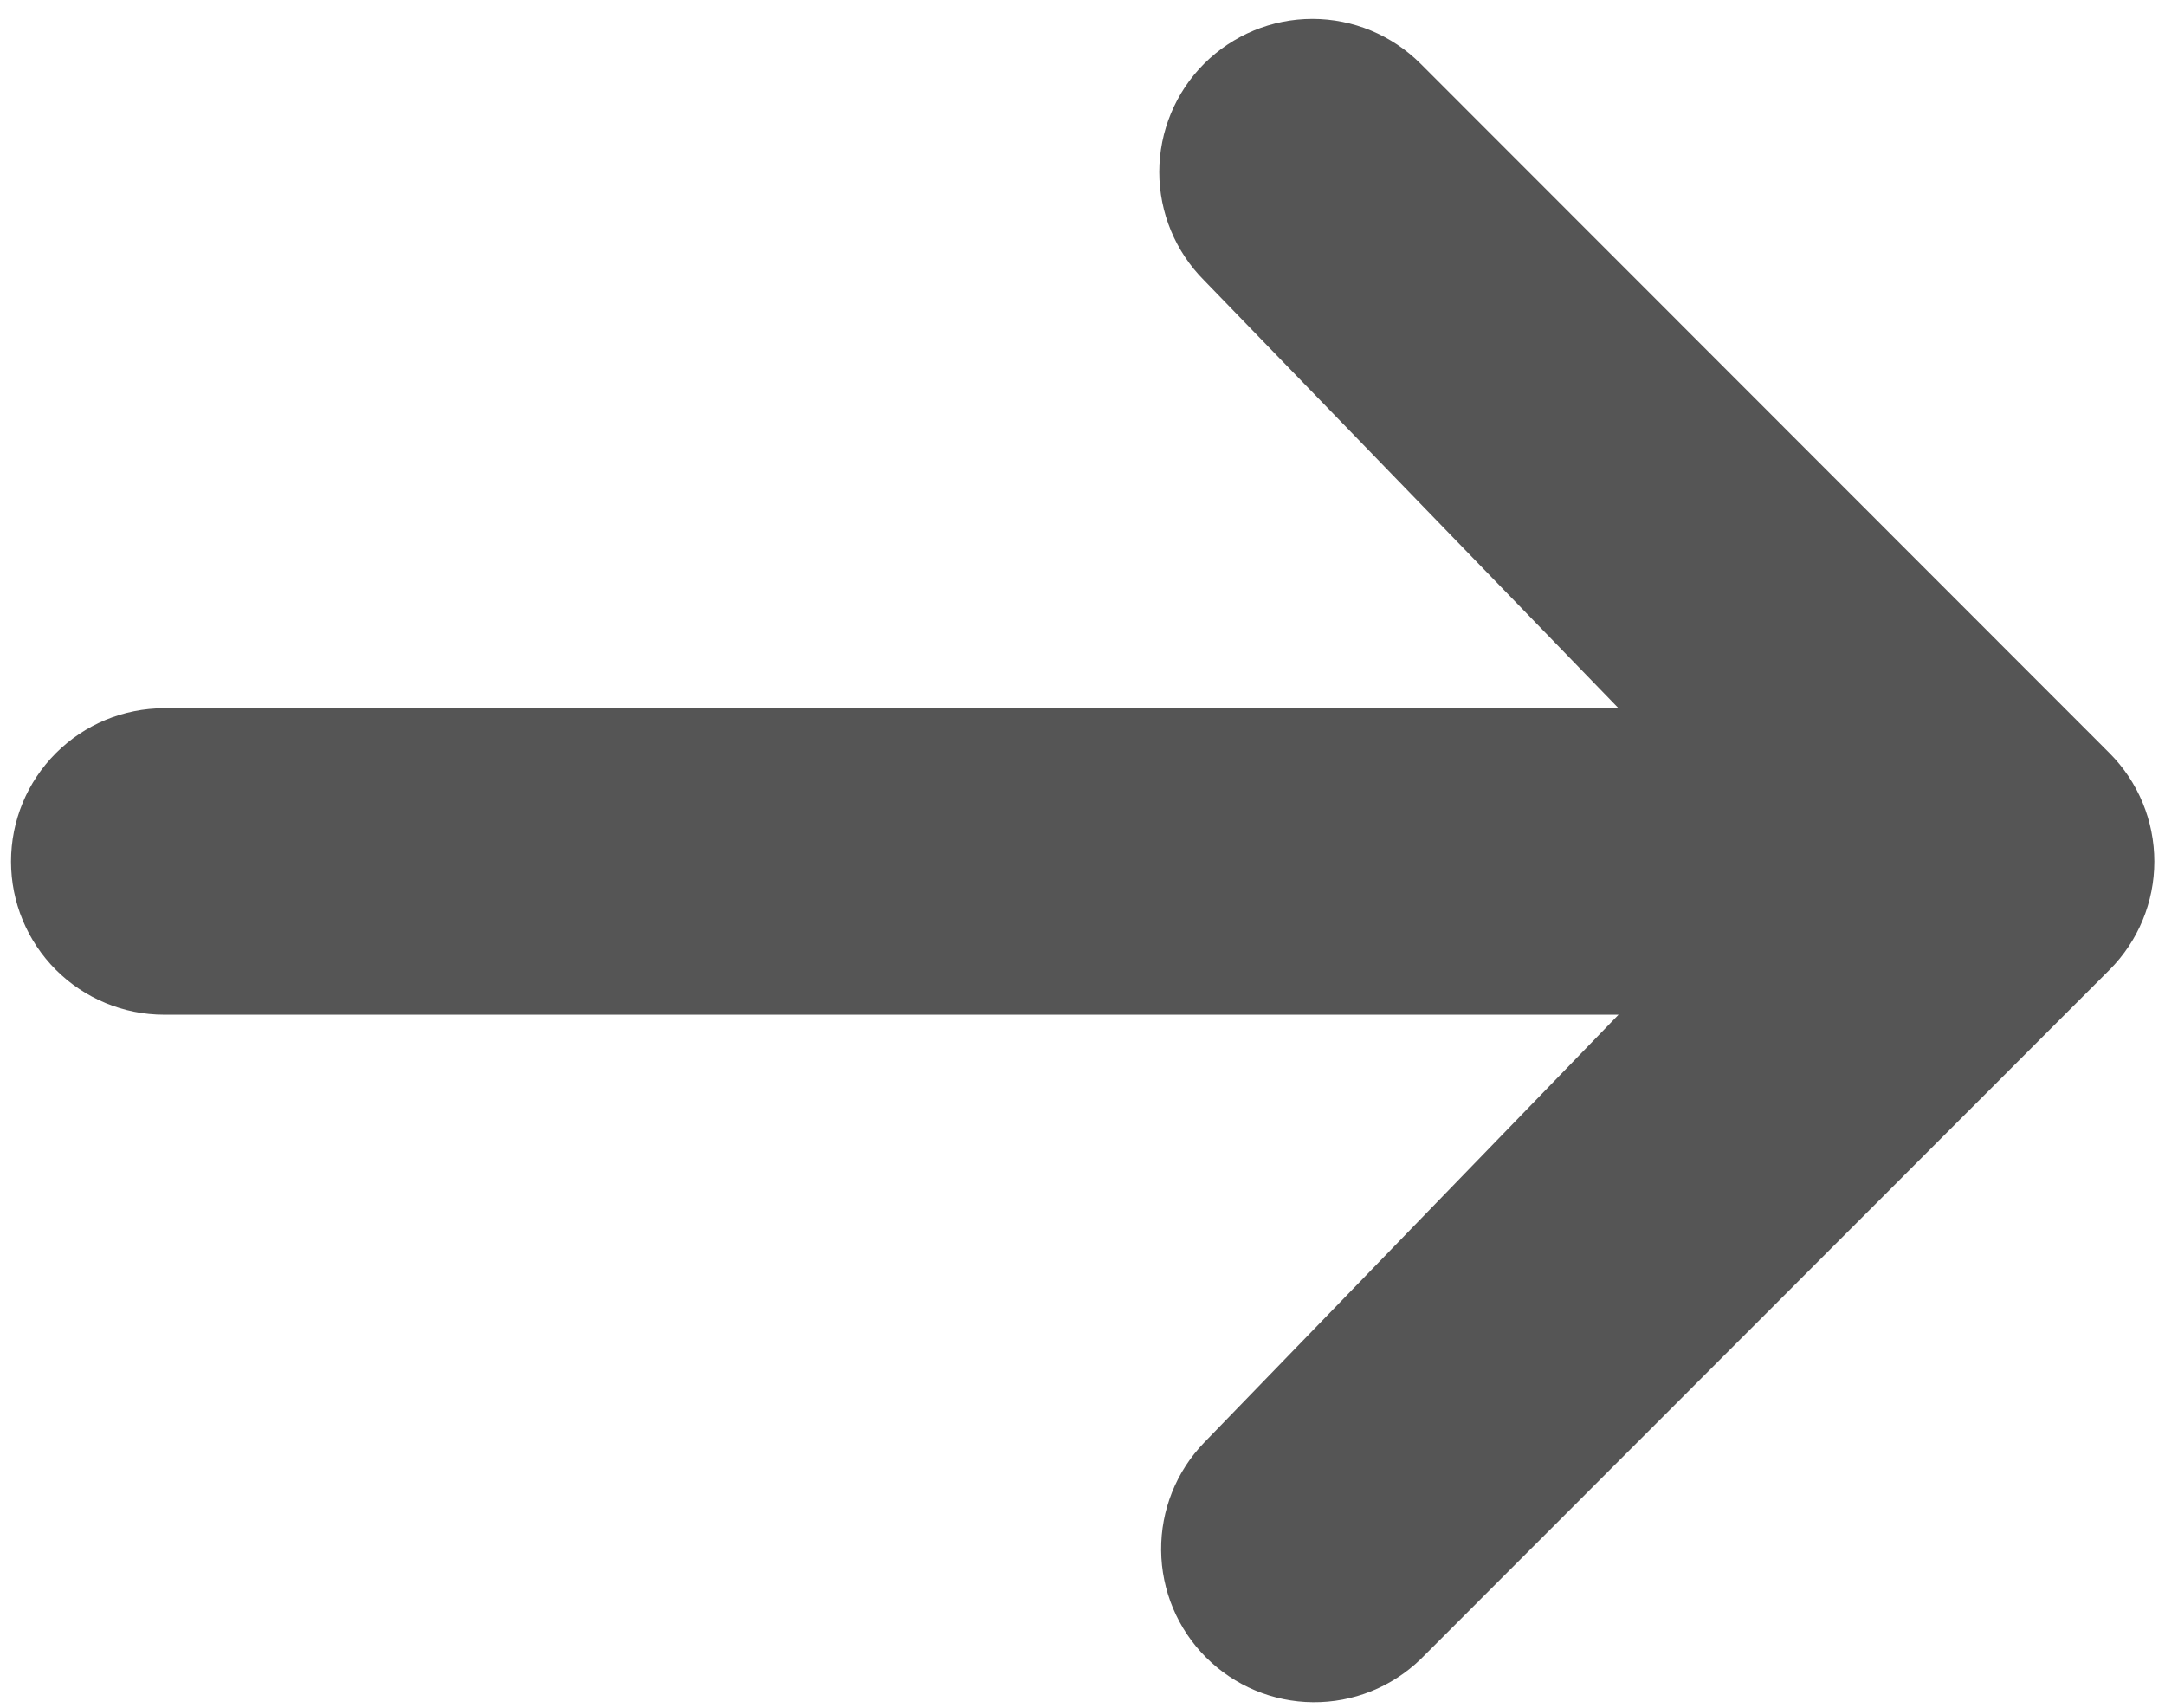
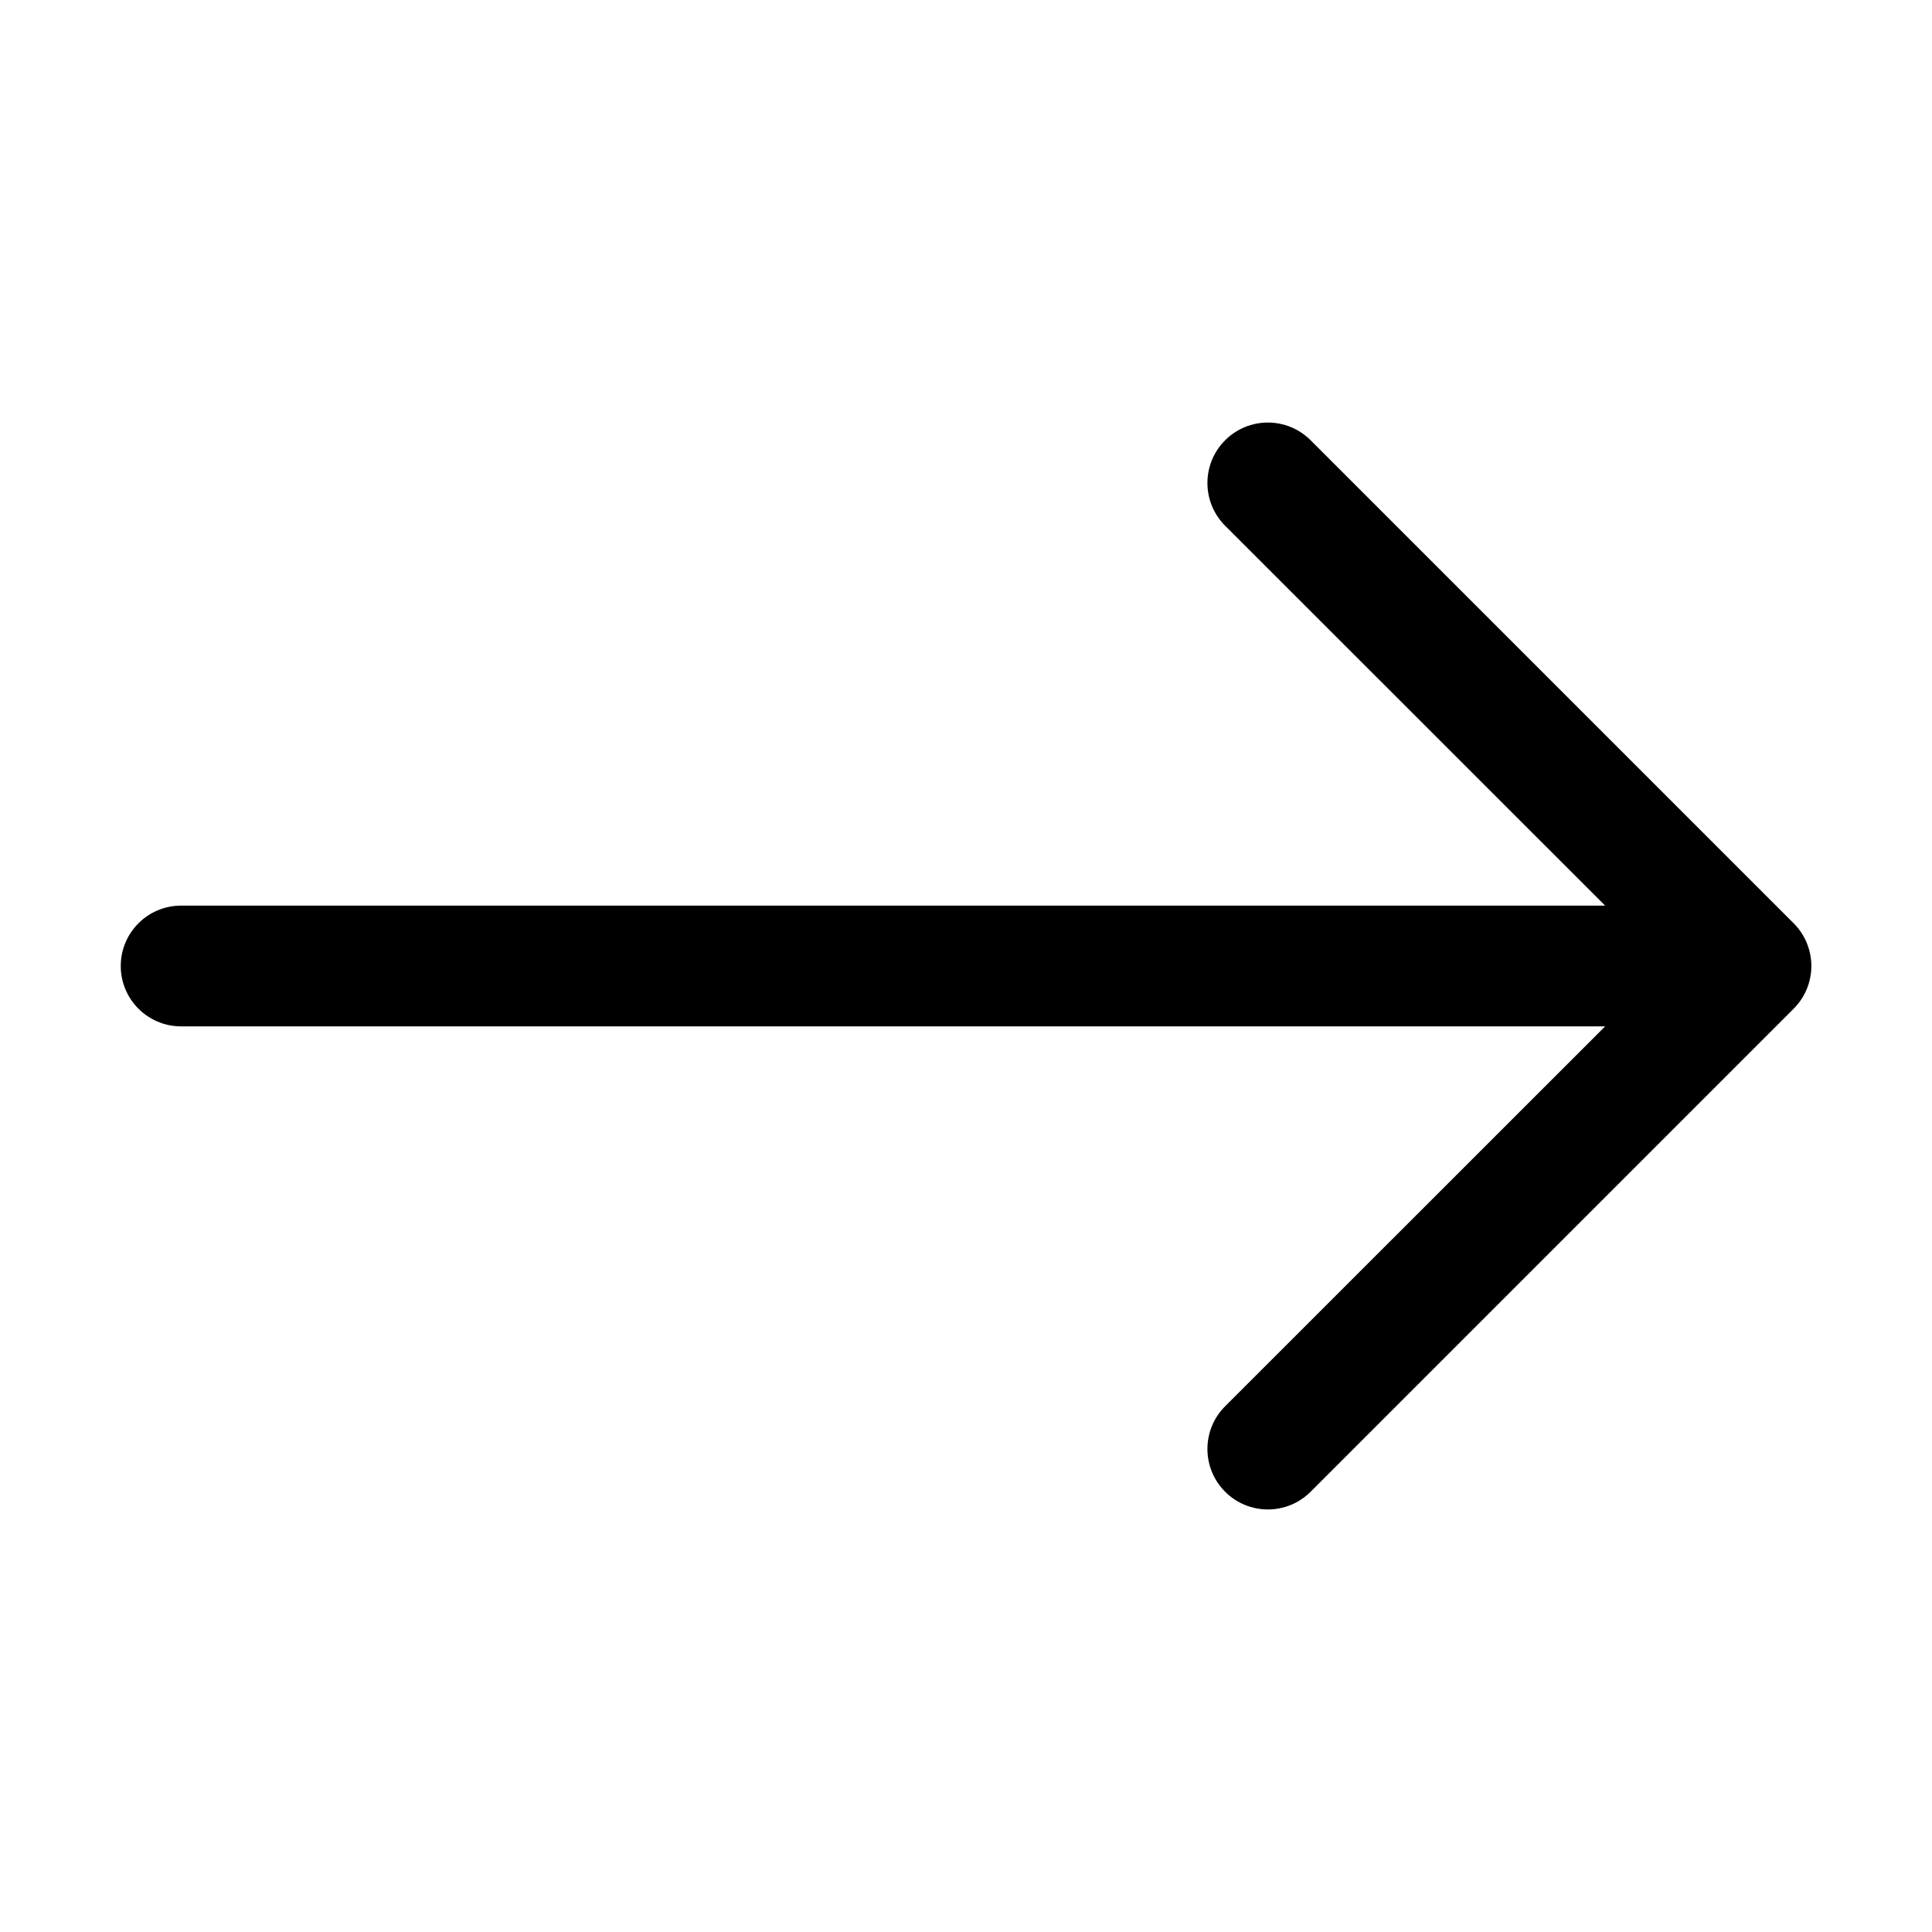
- <svg xmlns="http://www.w3.org/2000/svg" width="52" height="41" viewBox="0 0 52 41" fill="none">
-   <path d="M28.921 1.53C29.61 0.841 30.546 0.453 31.521 0.453C32.496 0.453 33.431 0.841 34.12 1.53L50.668 18.087C51.357 18.777 51.744 19.713 51.744 20.689C51.744 21.664 51.357 22.6 50.668 23.29L34.12 39.847C33.427 40.517 32.498 40.888 31.534 40.879C30.57 40.871 29.647 40.484 28.966 39.802C28.284 39.12 27.897 38.197 27.889 37.232C27.88 36.267 28.251 35.338 28.921 34.644L38.875 24.368H3.942C2.967 24.368 2.031 23.98 1.342 23.29C0.652 22.6 0.265 21.664 0.265 20.689C0.265 19.713 0.652 18.777 1.342 18.087C2.031 17.397 2.967 17.009 3.942 17.009H38.875L28.921 6.733C28.232 6.043 27.844 5.107 27.844 4.132C27.844 3.156 28.232 2.22 28.921 1.53Z" fill="#555555" />
+ <svg xmlns="http://www.w3.org/2000/svg" width="16" height="16" fill="currentColor" class="bi bi-arrow-right" viewBox="0 0 16 16">
+   <path fill-rule="evenodd" d="M1 8a.5.5 0 0 1 .5-.5h11.793l-3.147-3.146a.5.5 0 0 1 .708-.708l4 4a.5.5 0 0 1 0 .708l-4 4a.5.5 0 0 1-.708-.708L13.293 8.5H1.5A.5.5 0 0 1 1 8" />
</svg>
